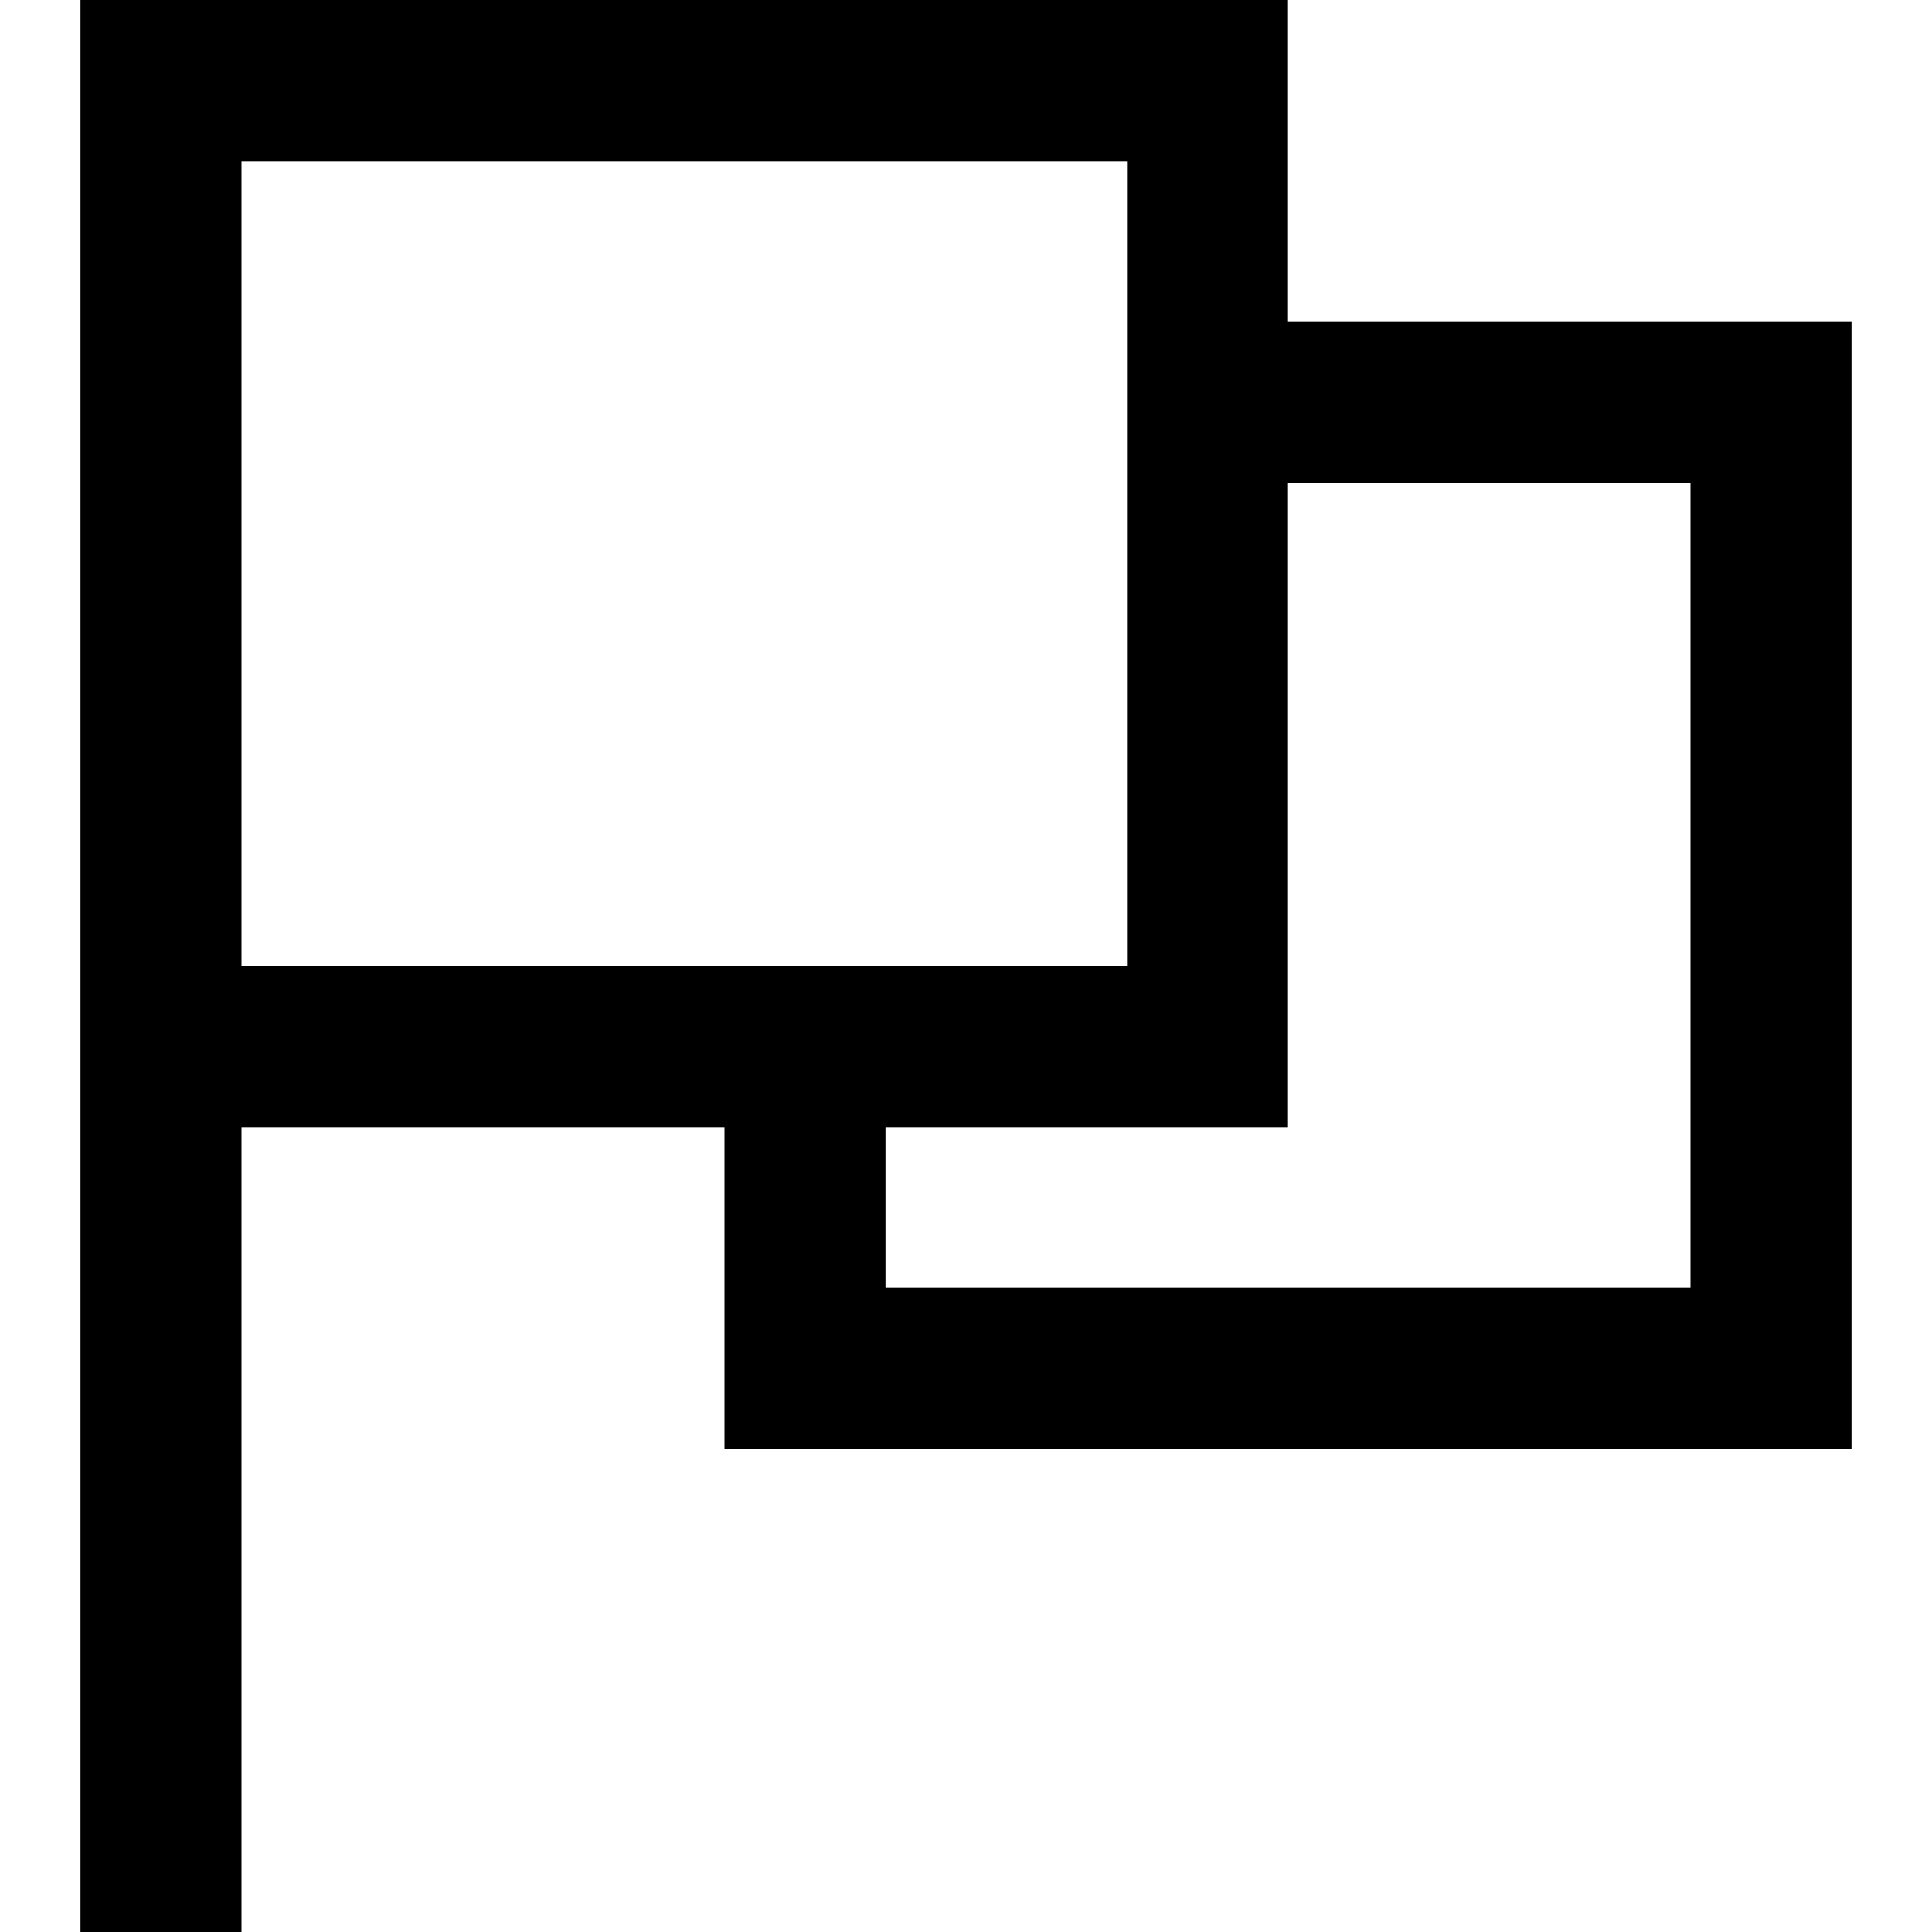
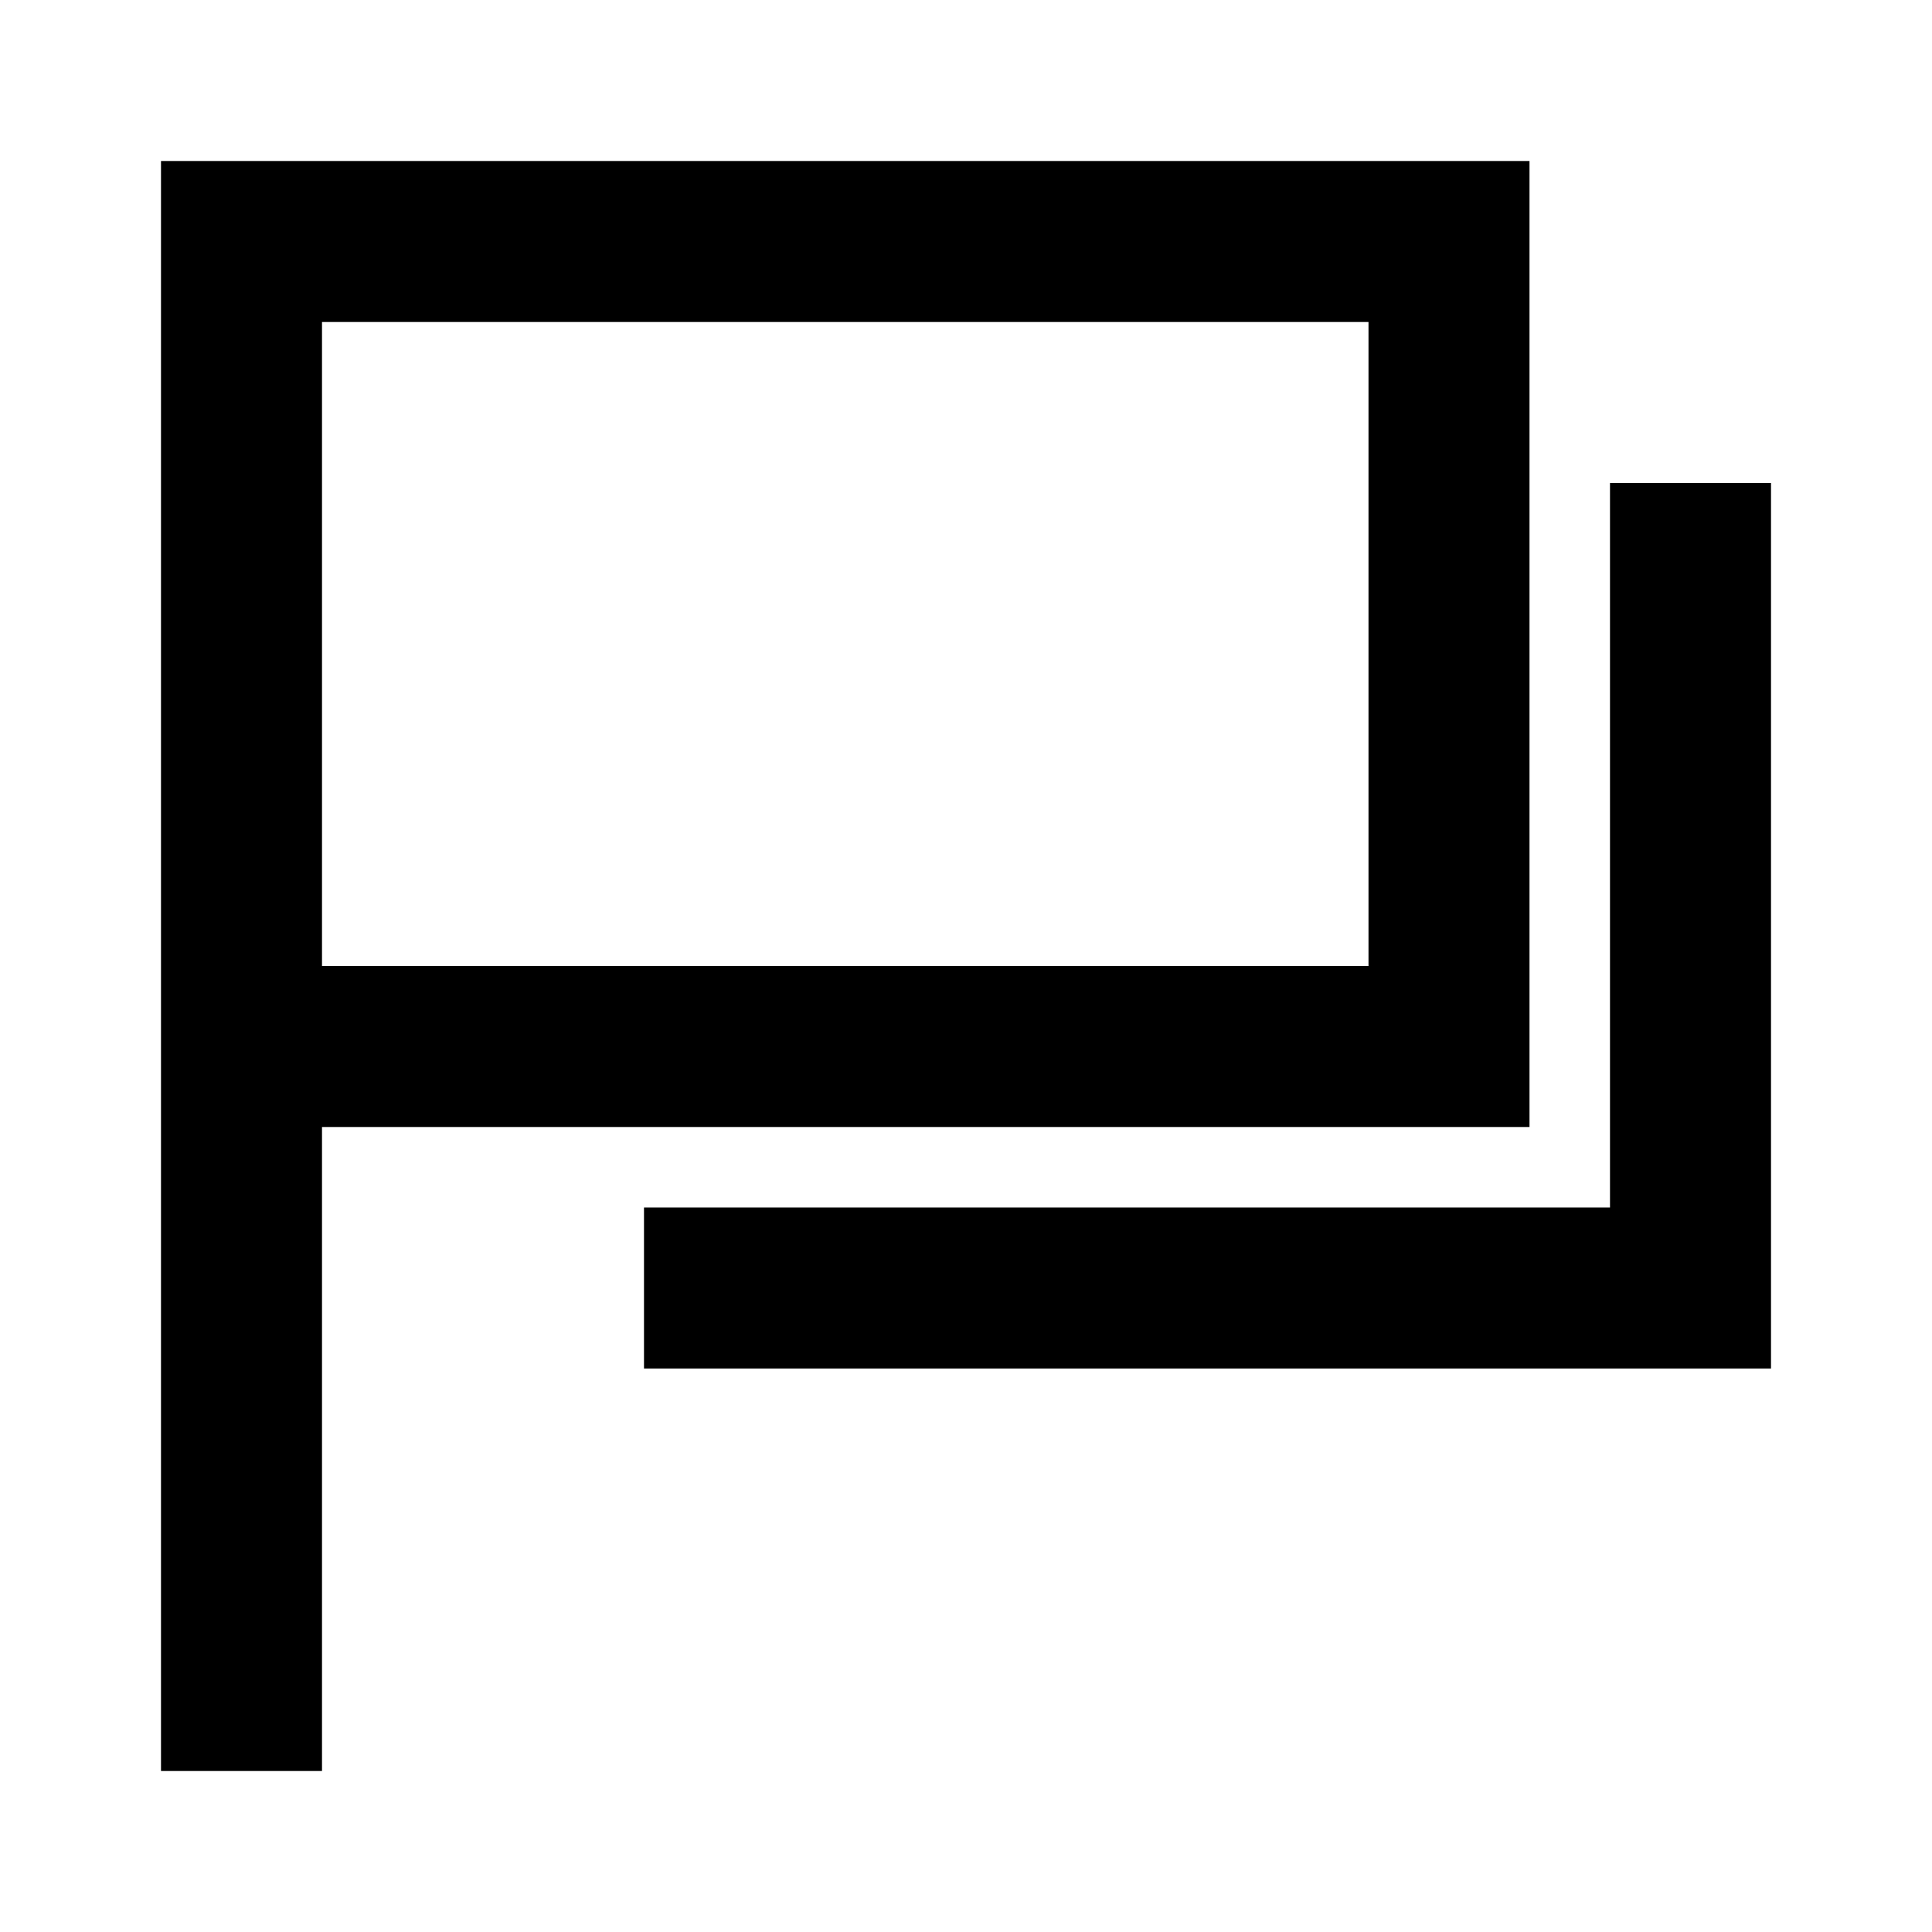
<svg xmlns="http://www.w3.org/2000/svg" viewBox="0 0 24 24">
  <g>
-     <rect width="24" height="24" fill="transparent" stroke="transparent" />
-     <path d="M21,4H16V0H1V24H3V14H9v4H23V4ZM3,12V2H14V12Zm18,4H11V14h5V6h5Z" stroke="transparent" />
+     <polygon points="20 6 20 15 8 15 8 17 22 17 22 15 22 6 20 6" stroke="transparent" />
+     <path d="M19,12V2H2V22H4V14H19ZM4,12V4H17v8Z" stroke="transparent" />
  </g>
</svg>
